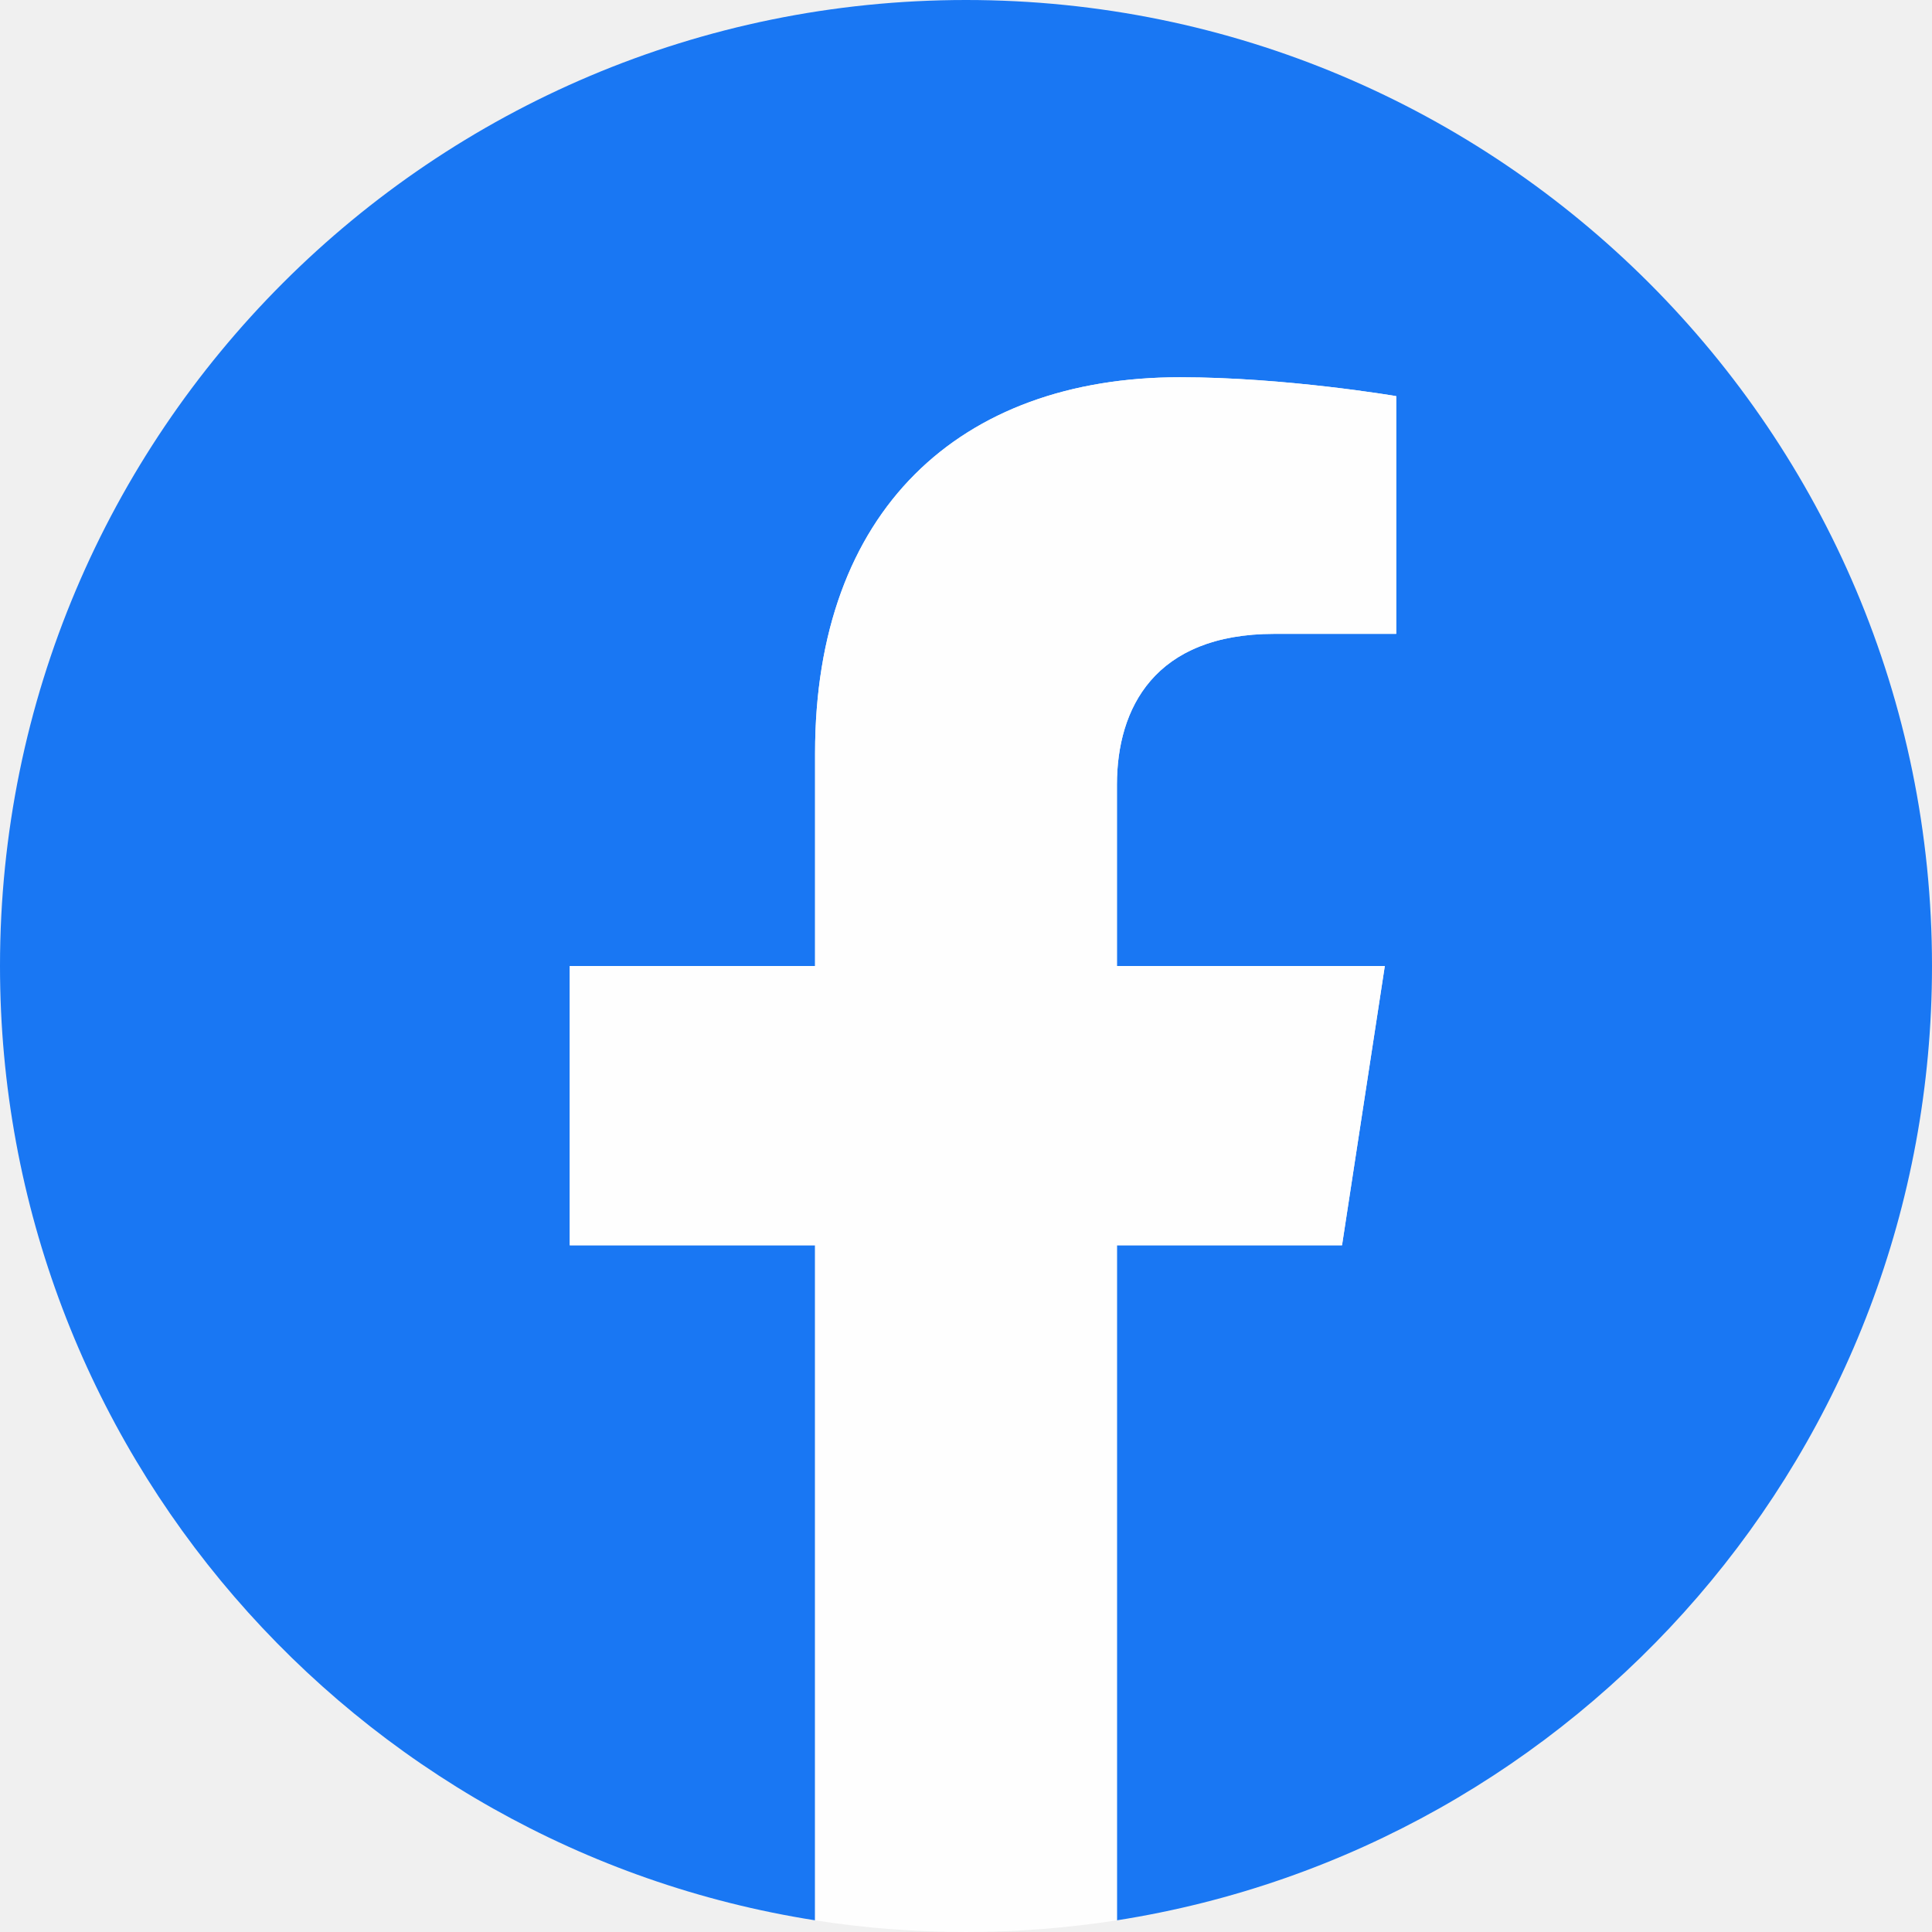
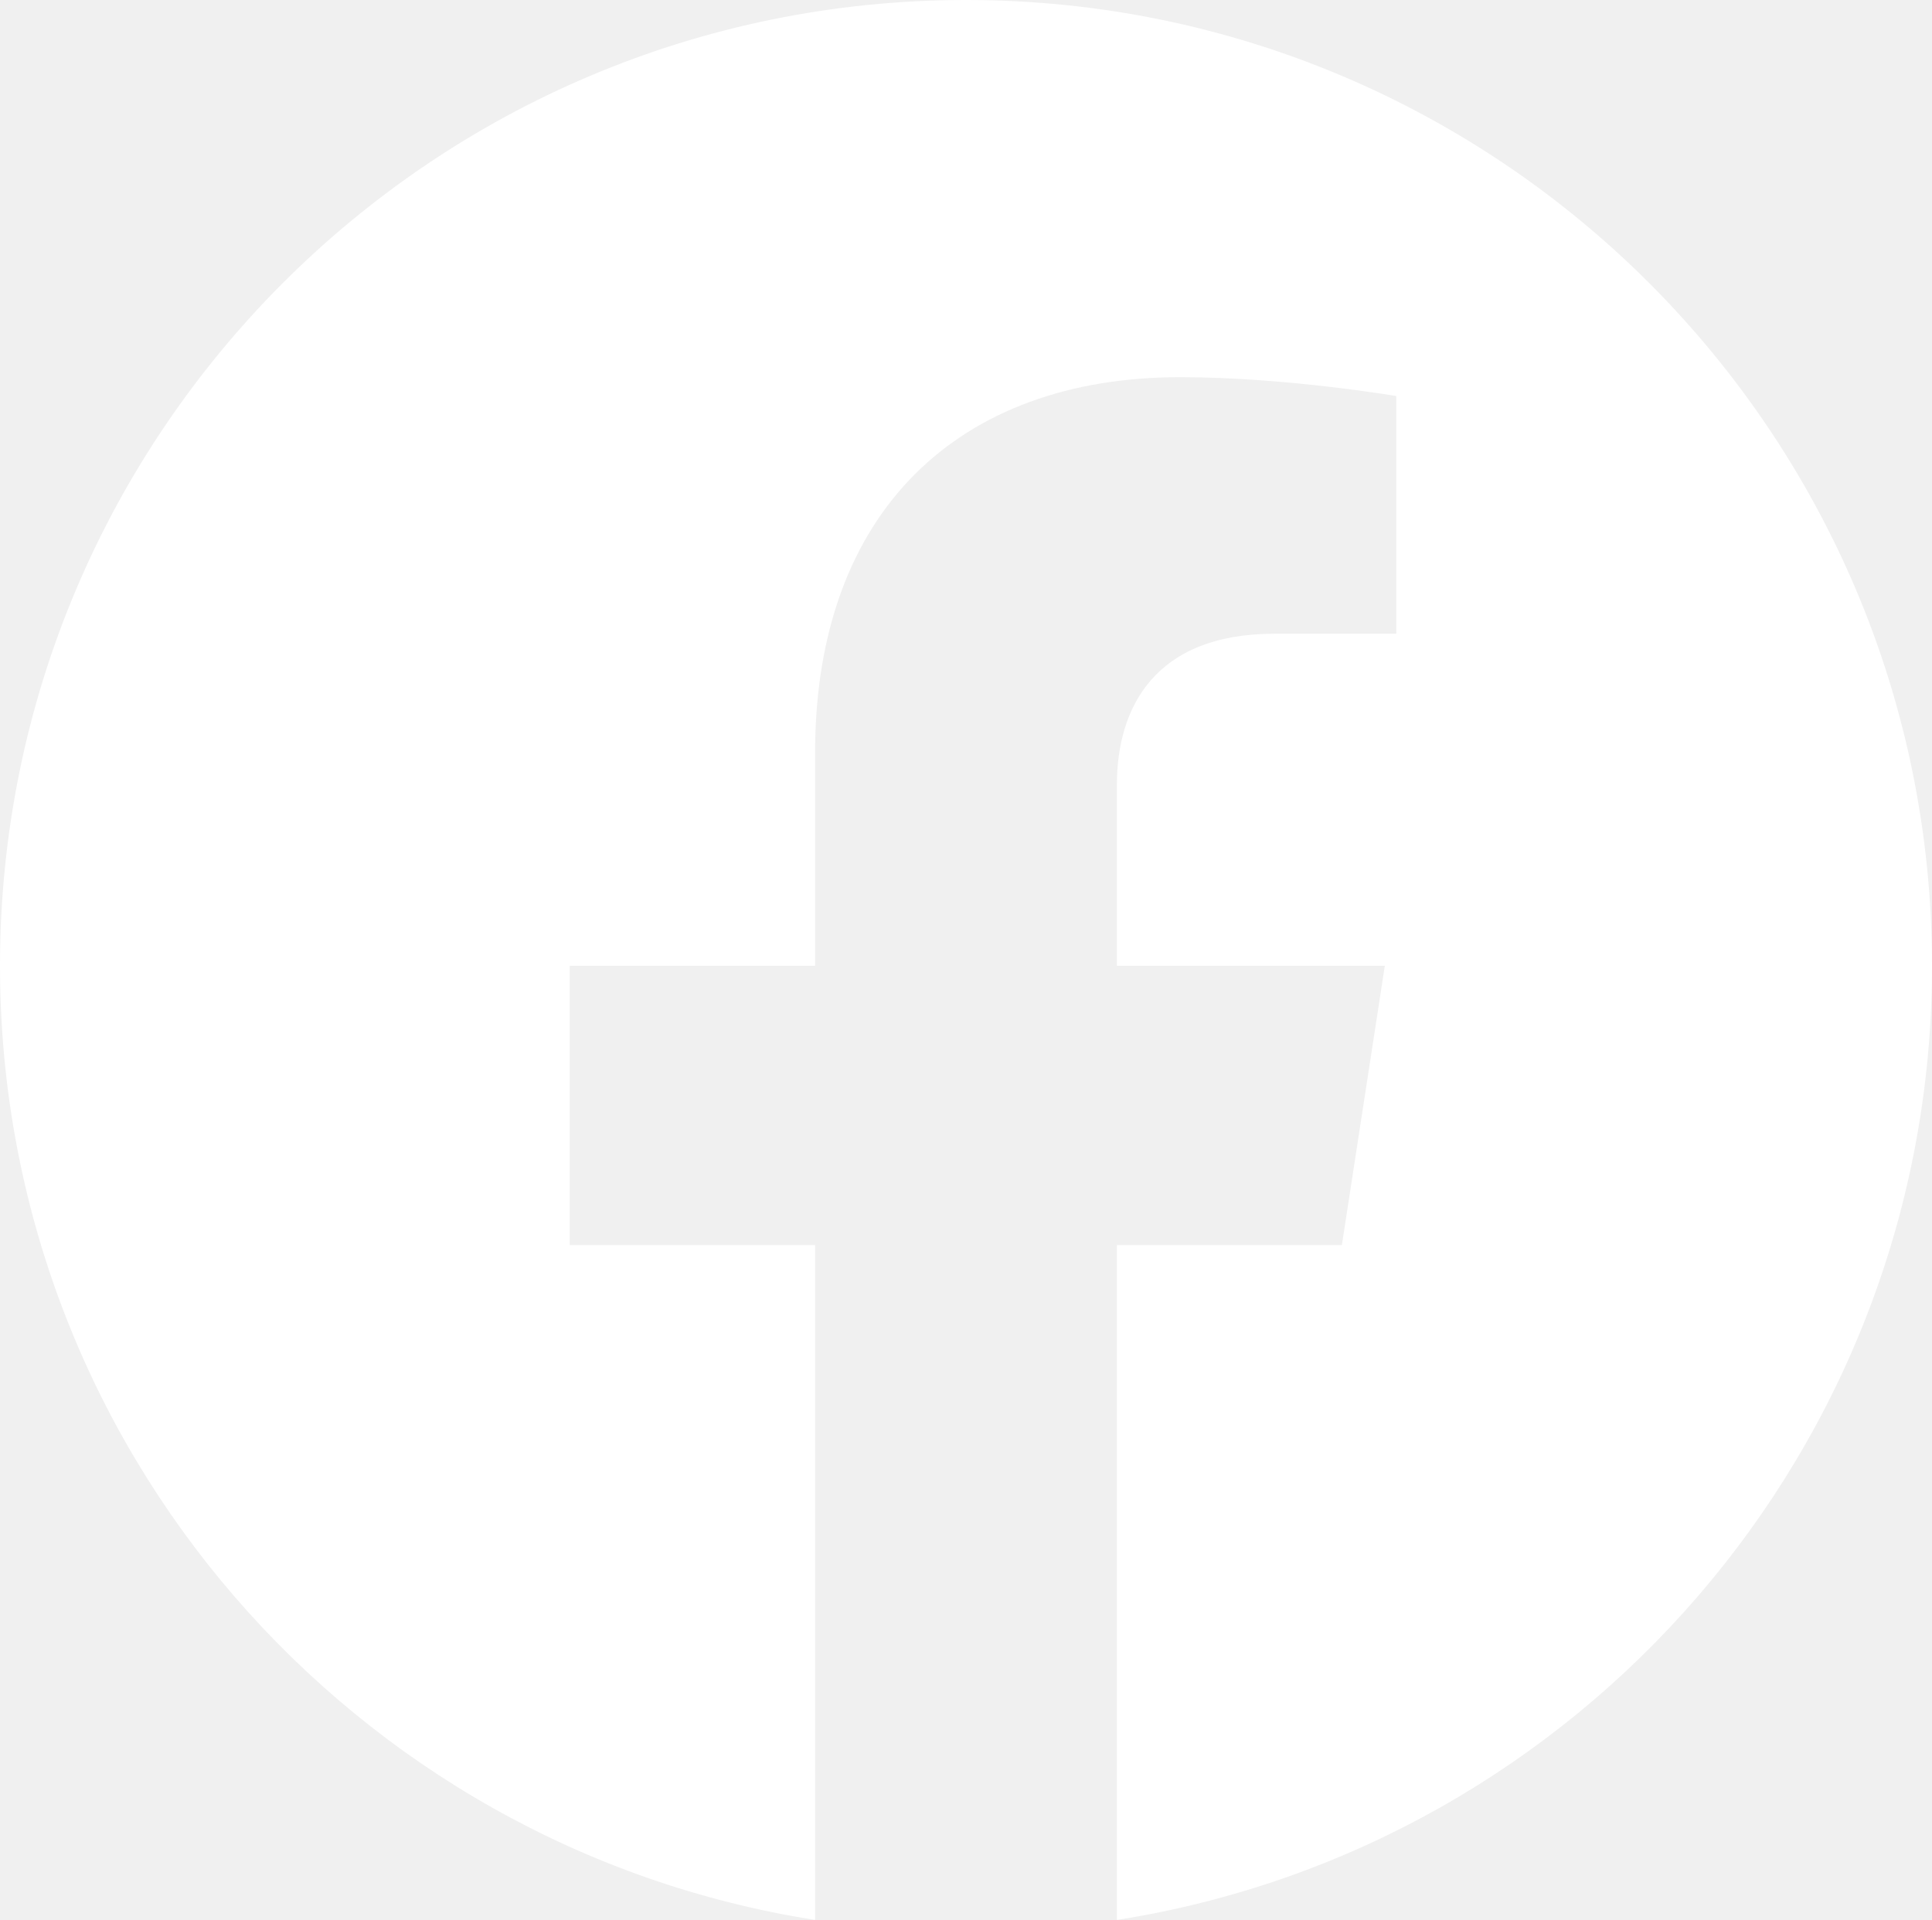
- <svg xmlns="http://www.w3.org/2000/svg" xml:space="preserve" width="14.222in" height="14.222in" version="1.1" style="shape-rendering:geometricPrecision; text-rendering:geometricPrecision; image-rendering:optimizeQuality; fill-rule:evenodd; clip-rule:evenodd" viewBox="0 0 14222 14222">
+ <svg xmlns="http://www.w3.org/2000/svg" viewBox="0 0 450 447.28">
  <defs>
-     <style type="text/css">
-    
-     .fil0 {fill:#1977F3;fill-rule:nonzero}
-     .fil1 {fill:#FEFEFE;fill-rule:nonzero}
-    
-   </style>
+     <style>.cls-1{fill:#fff;}</style>
  </defs>
-   <g id="Layer_x0020_1">
-     <path class="fil0" d="M14222 7111c0,-3927 -3184,-7111 -7111,-7111 -3927,0 -7111,3184 -7111,7111 0,3549 2600,6491 6000,7025l0 -4969 -1806 0 0 -2056 1806 0 0 -1567c0,-1782 1062,-2767 2686,-2767 778,0 1592,139 1592,139l0 1750 -897 0c-883,0 -1159,548 -1159,1111l0 1334 1972 0 -315 2056 -1657 0 0 4969c3400,-533 6000,-3475 6000,-7025z" />
-     <path class="fil1" d="M9879 9167l315 -2056 -1972 0 0 -1334c0,-562 275,-1111 1159,-1111l897 0 0 -1750c0,0 -814,-139 -1592,-139 -1624,0 -2686,984 -2686,2767l0 1567 -1806 0 0 2056 1806 0 0 4969c362,57 733,86 1111,86 378,0 749,-30 1111,-86l0 -4969 1657 0z" />
+   <g id="Layer_2" data-name="Layer 2">
+     <g id="Layer_1-2" data-name="Layer 1">
+       <g id="Layer_1-3" data-name="Layer_1">
+         <path class="cls-1" d="M450,225C450,100.75,349.25,0,225,0S0,100.75,0,225C0,337.29,82.27,430.38,189.85,447.28V290.05H132.7V225h57.15V175.42c0-56.39,33.6-87.55,85-87.55,24.62,0,50.38,4.4,50.38,4.4v55.37H296.83c-27.94,0-36.68,17.34-36.68,35.15V225h62.4l-10,65.05H260.15V447.28C367.73,430.41,450,337.33,450,225Z" />
+       </g>
+     </g>
  </g>
</svg>
